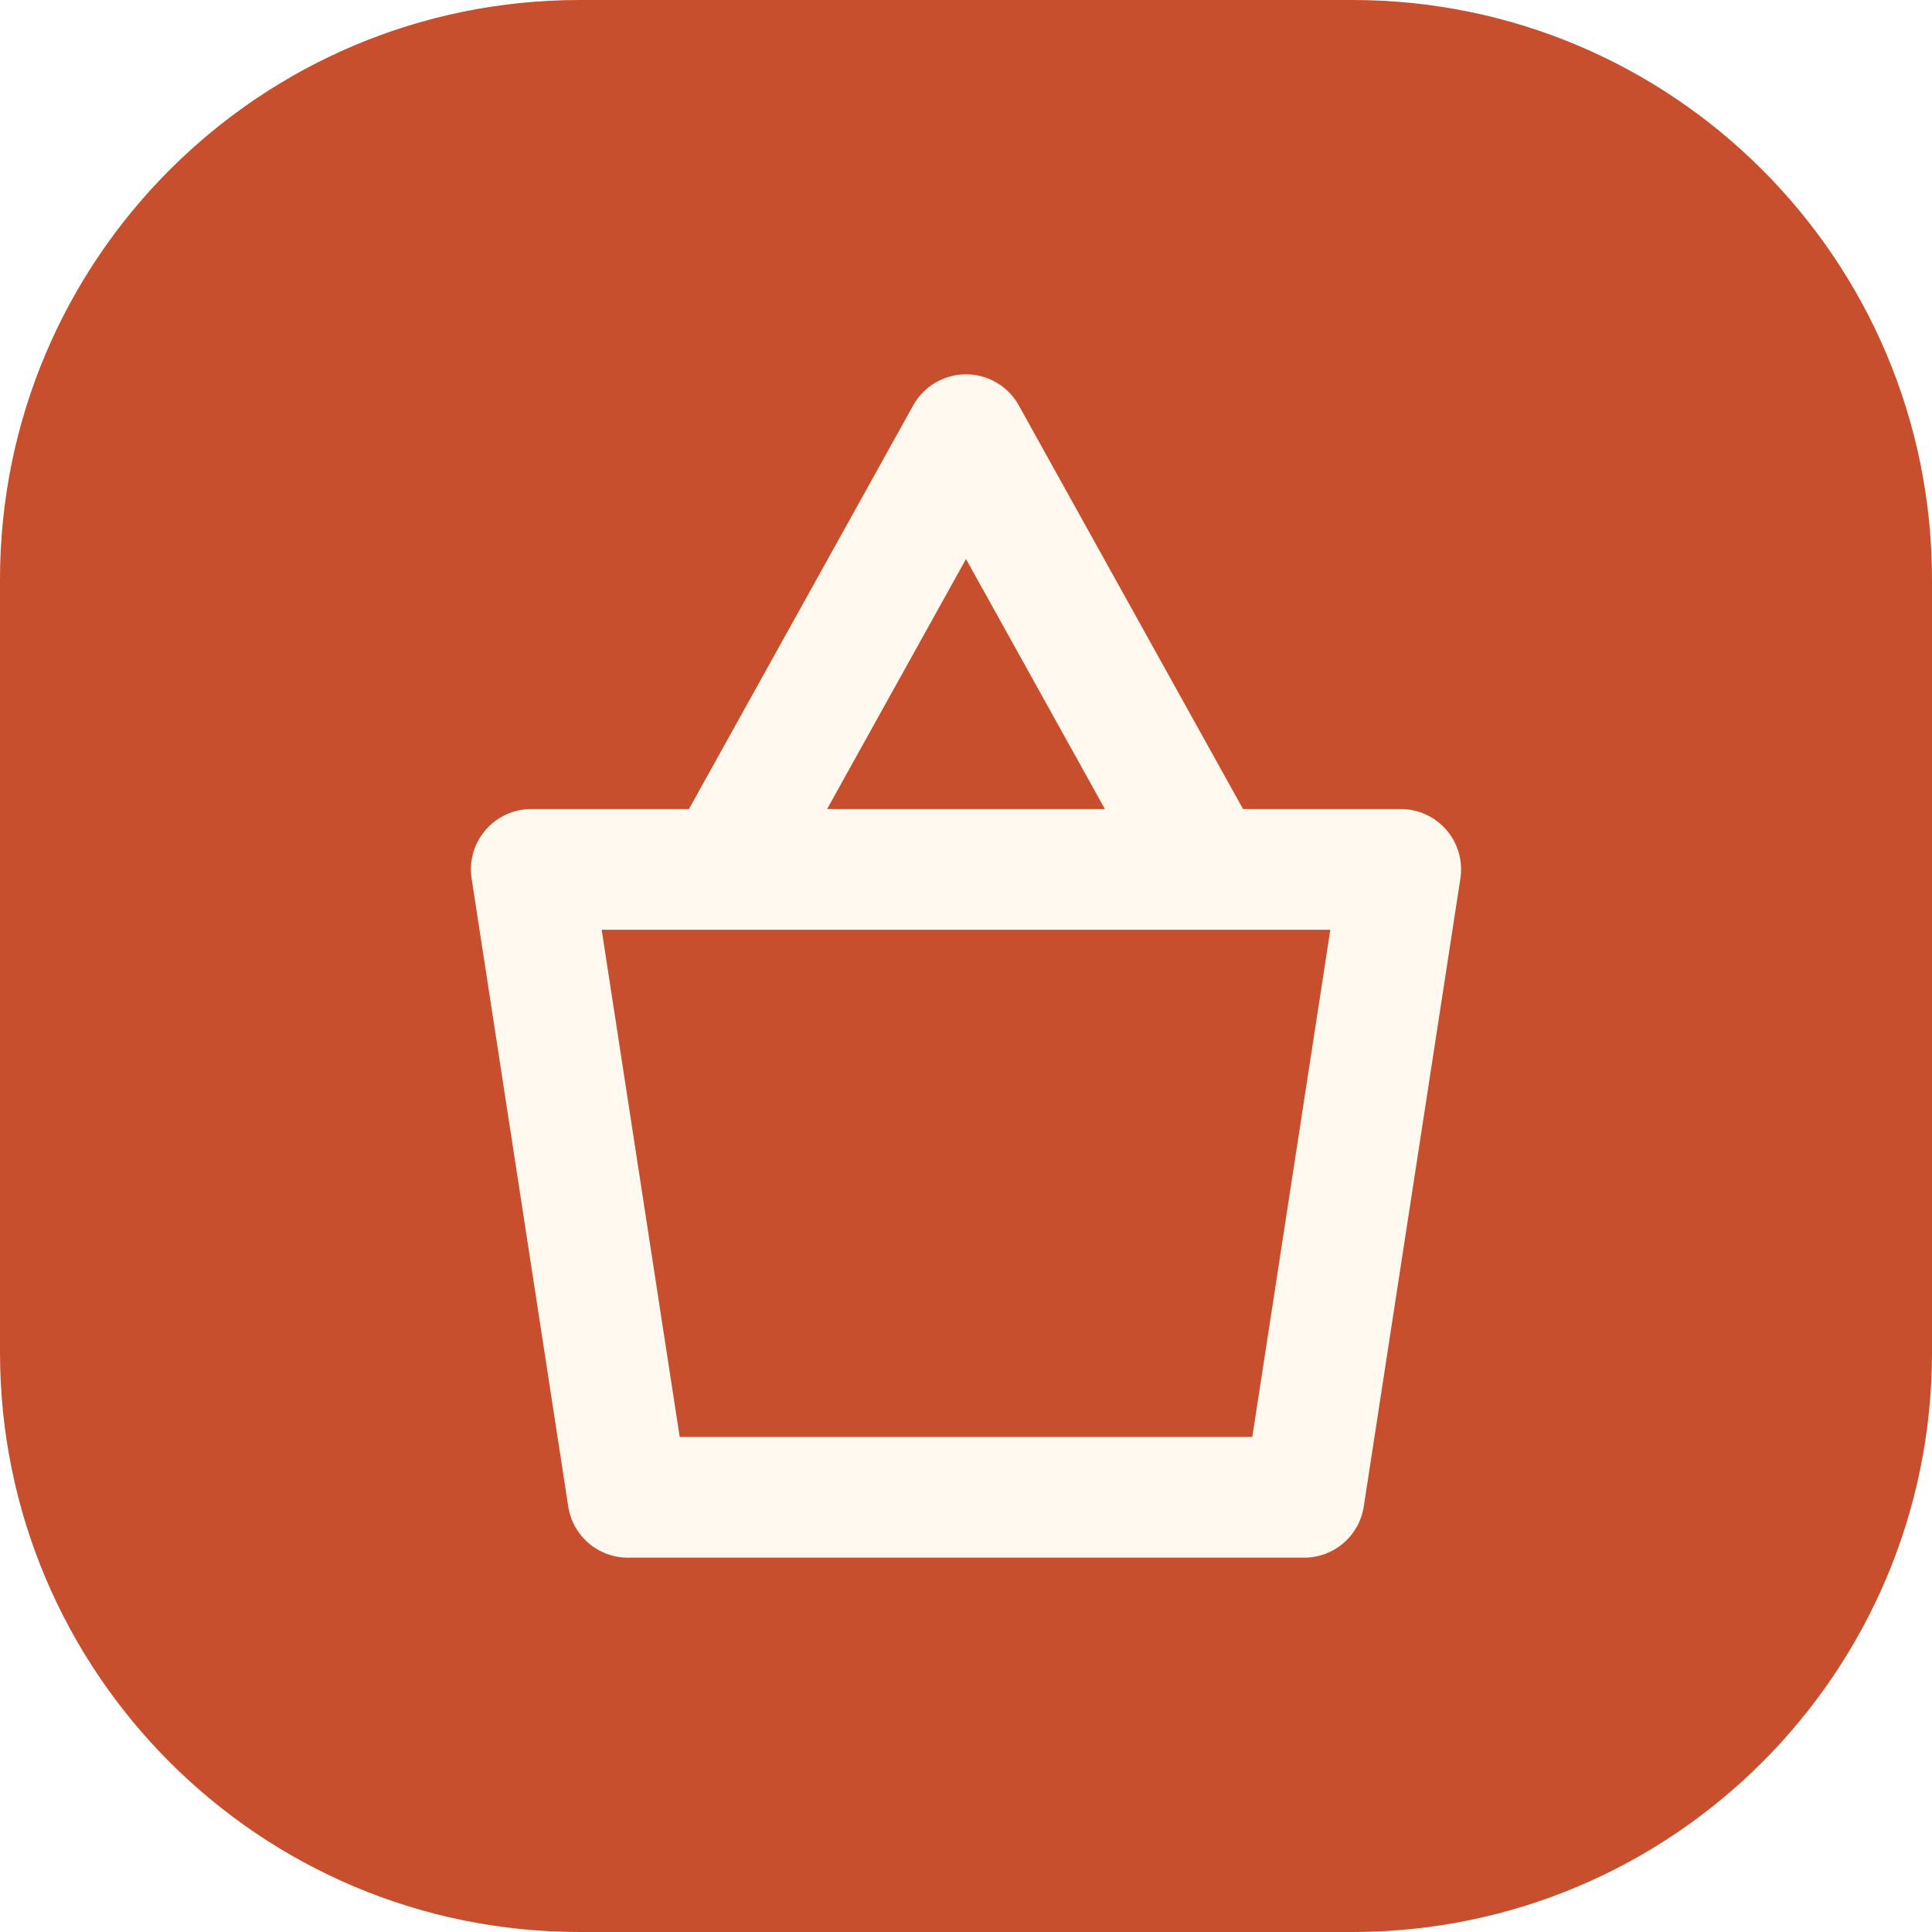
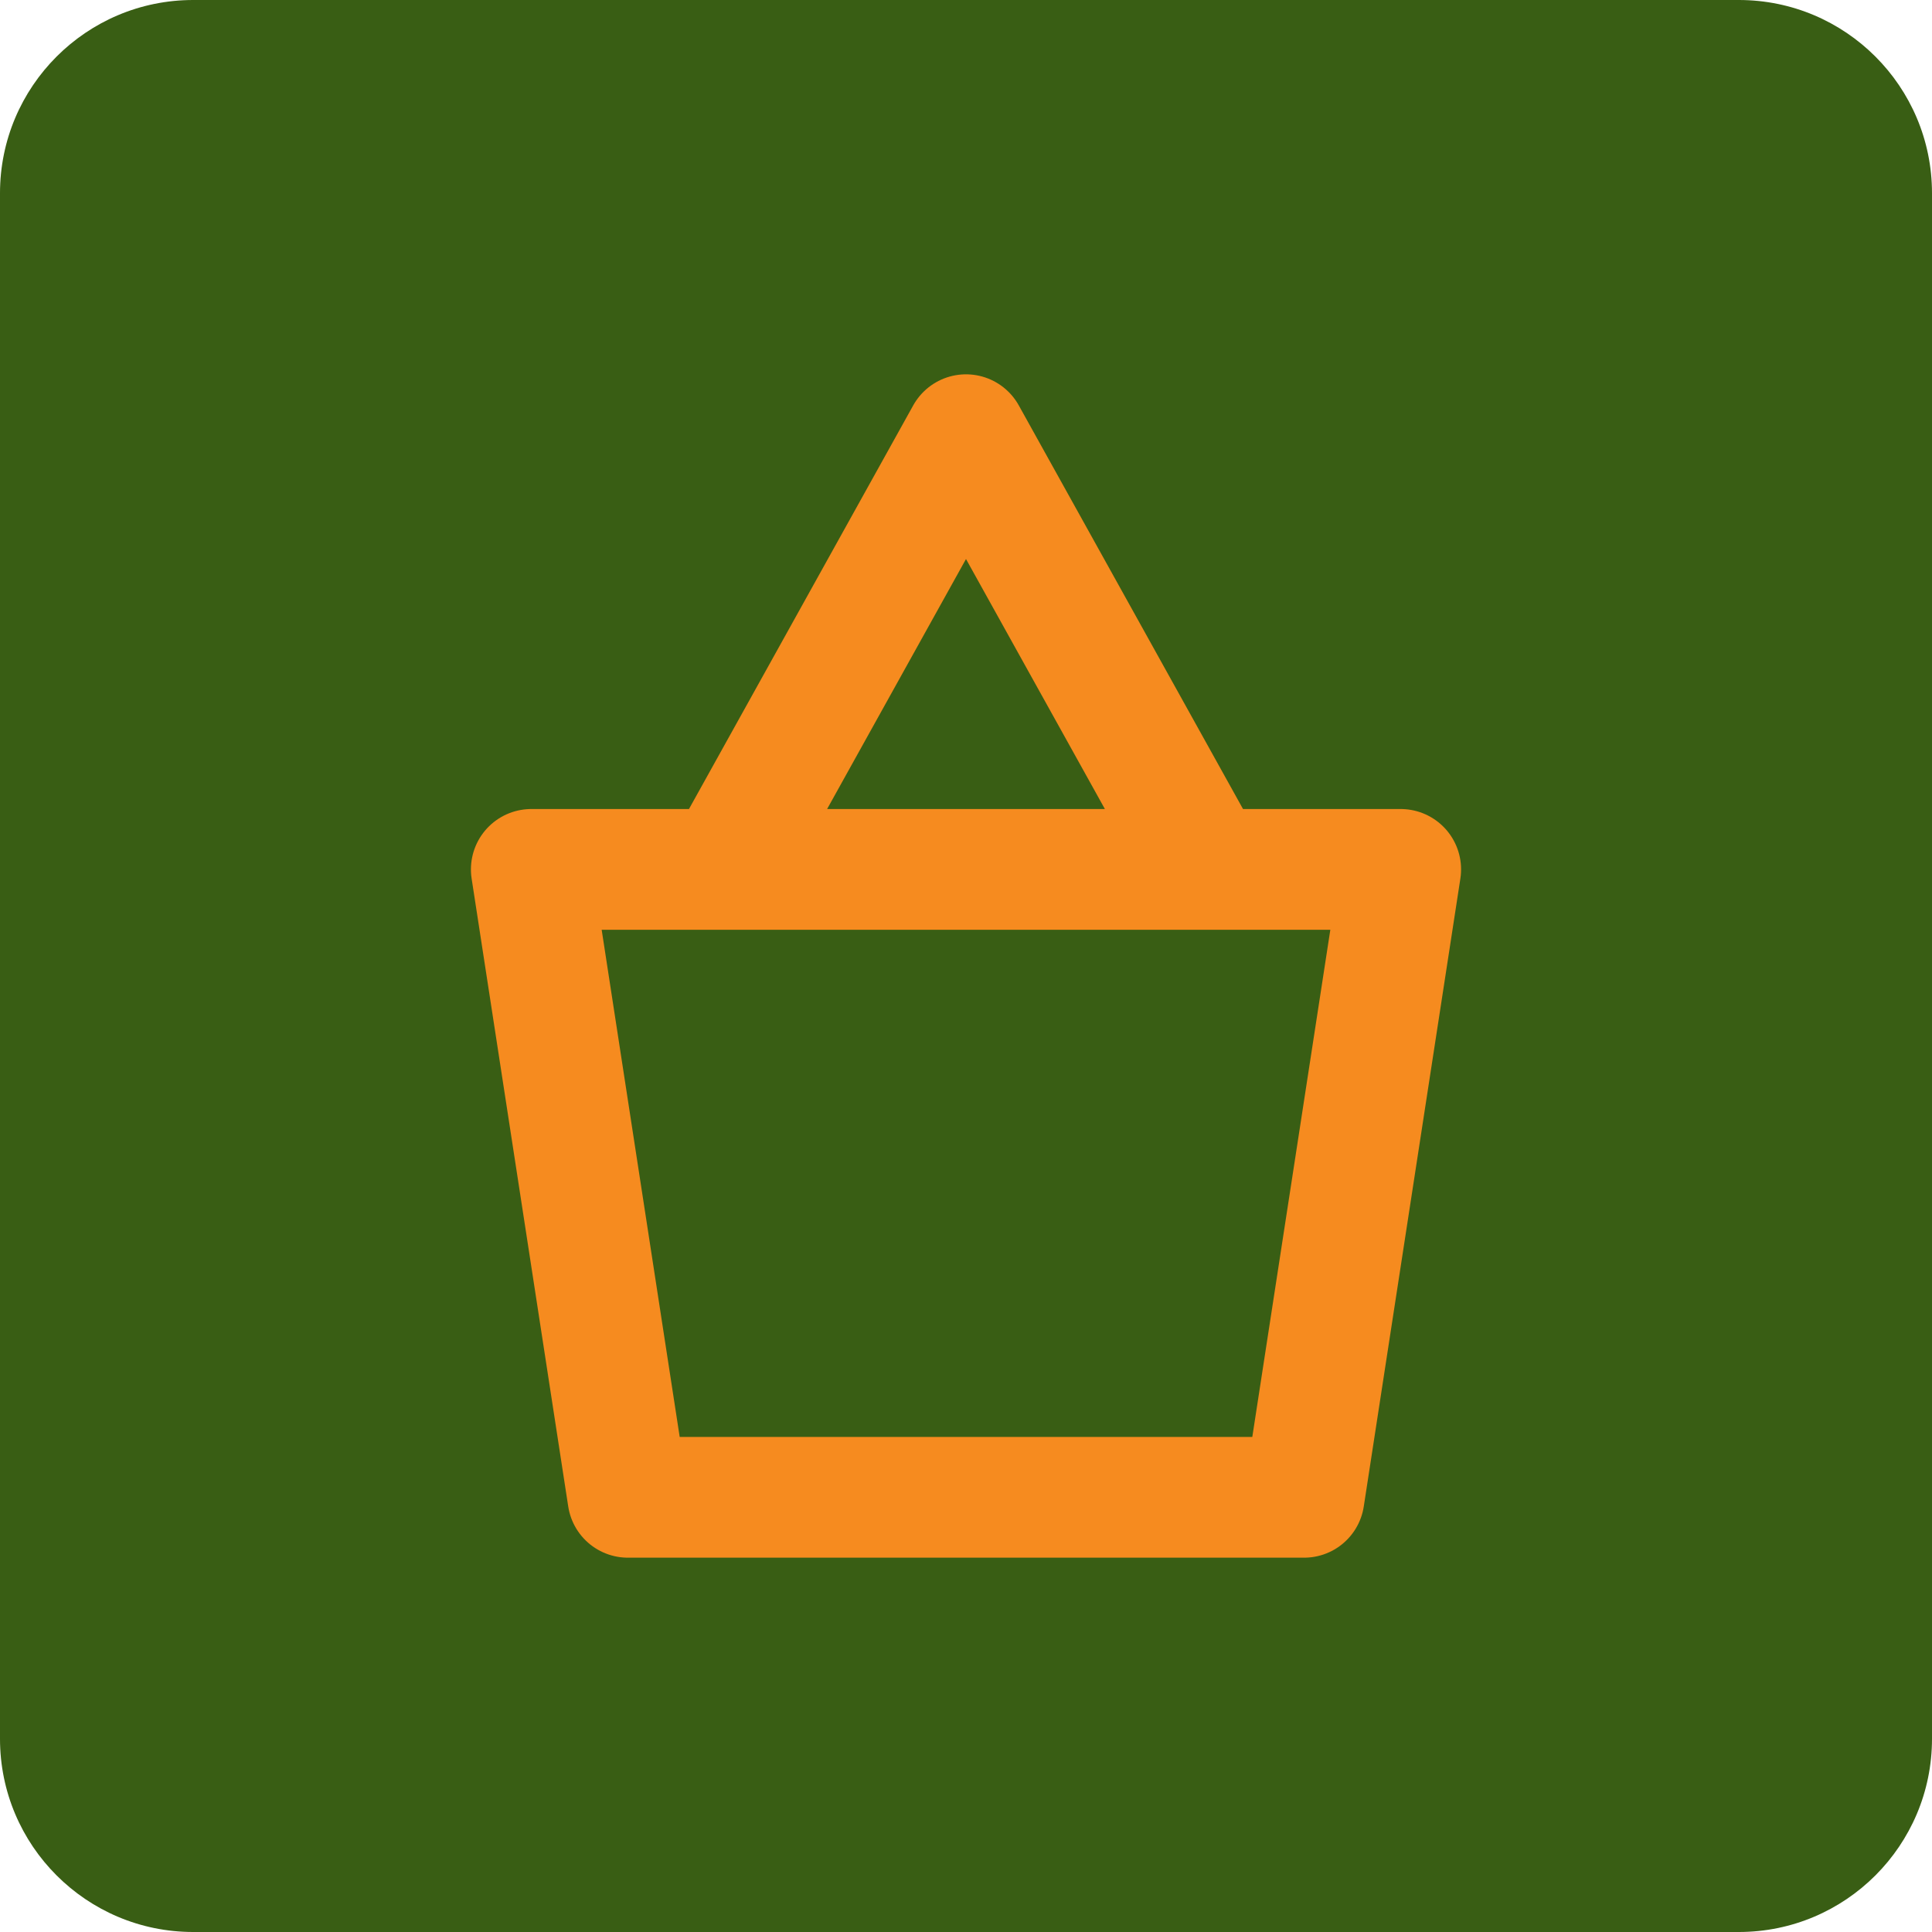
<svg xmlns="http://www.w3.org/2000/svg" viewBox="0 0 40 40">
-   <rect width="40" height="40" rx="12" fill="#c84f2d" />
-   <path d="M11 18h18l-2 13H13zM15 18l5-9 5 9" fill="none" stroke="#fff8ef" stroke-width="2.5" stroke-linejoin="round" />
+   <rect width="40" height="40" rx="4" fill="#395e14" />
+   <path d="M11 18h18l-2 13H13zM15 18l5-9 5 9" fill="none" stroke="#f68b1f" stroke-width="2.5" stroke-linejoin="round" />
</svg>
